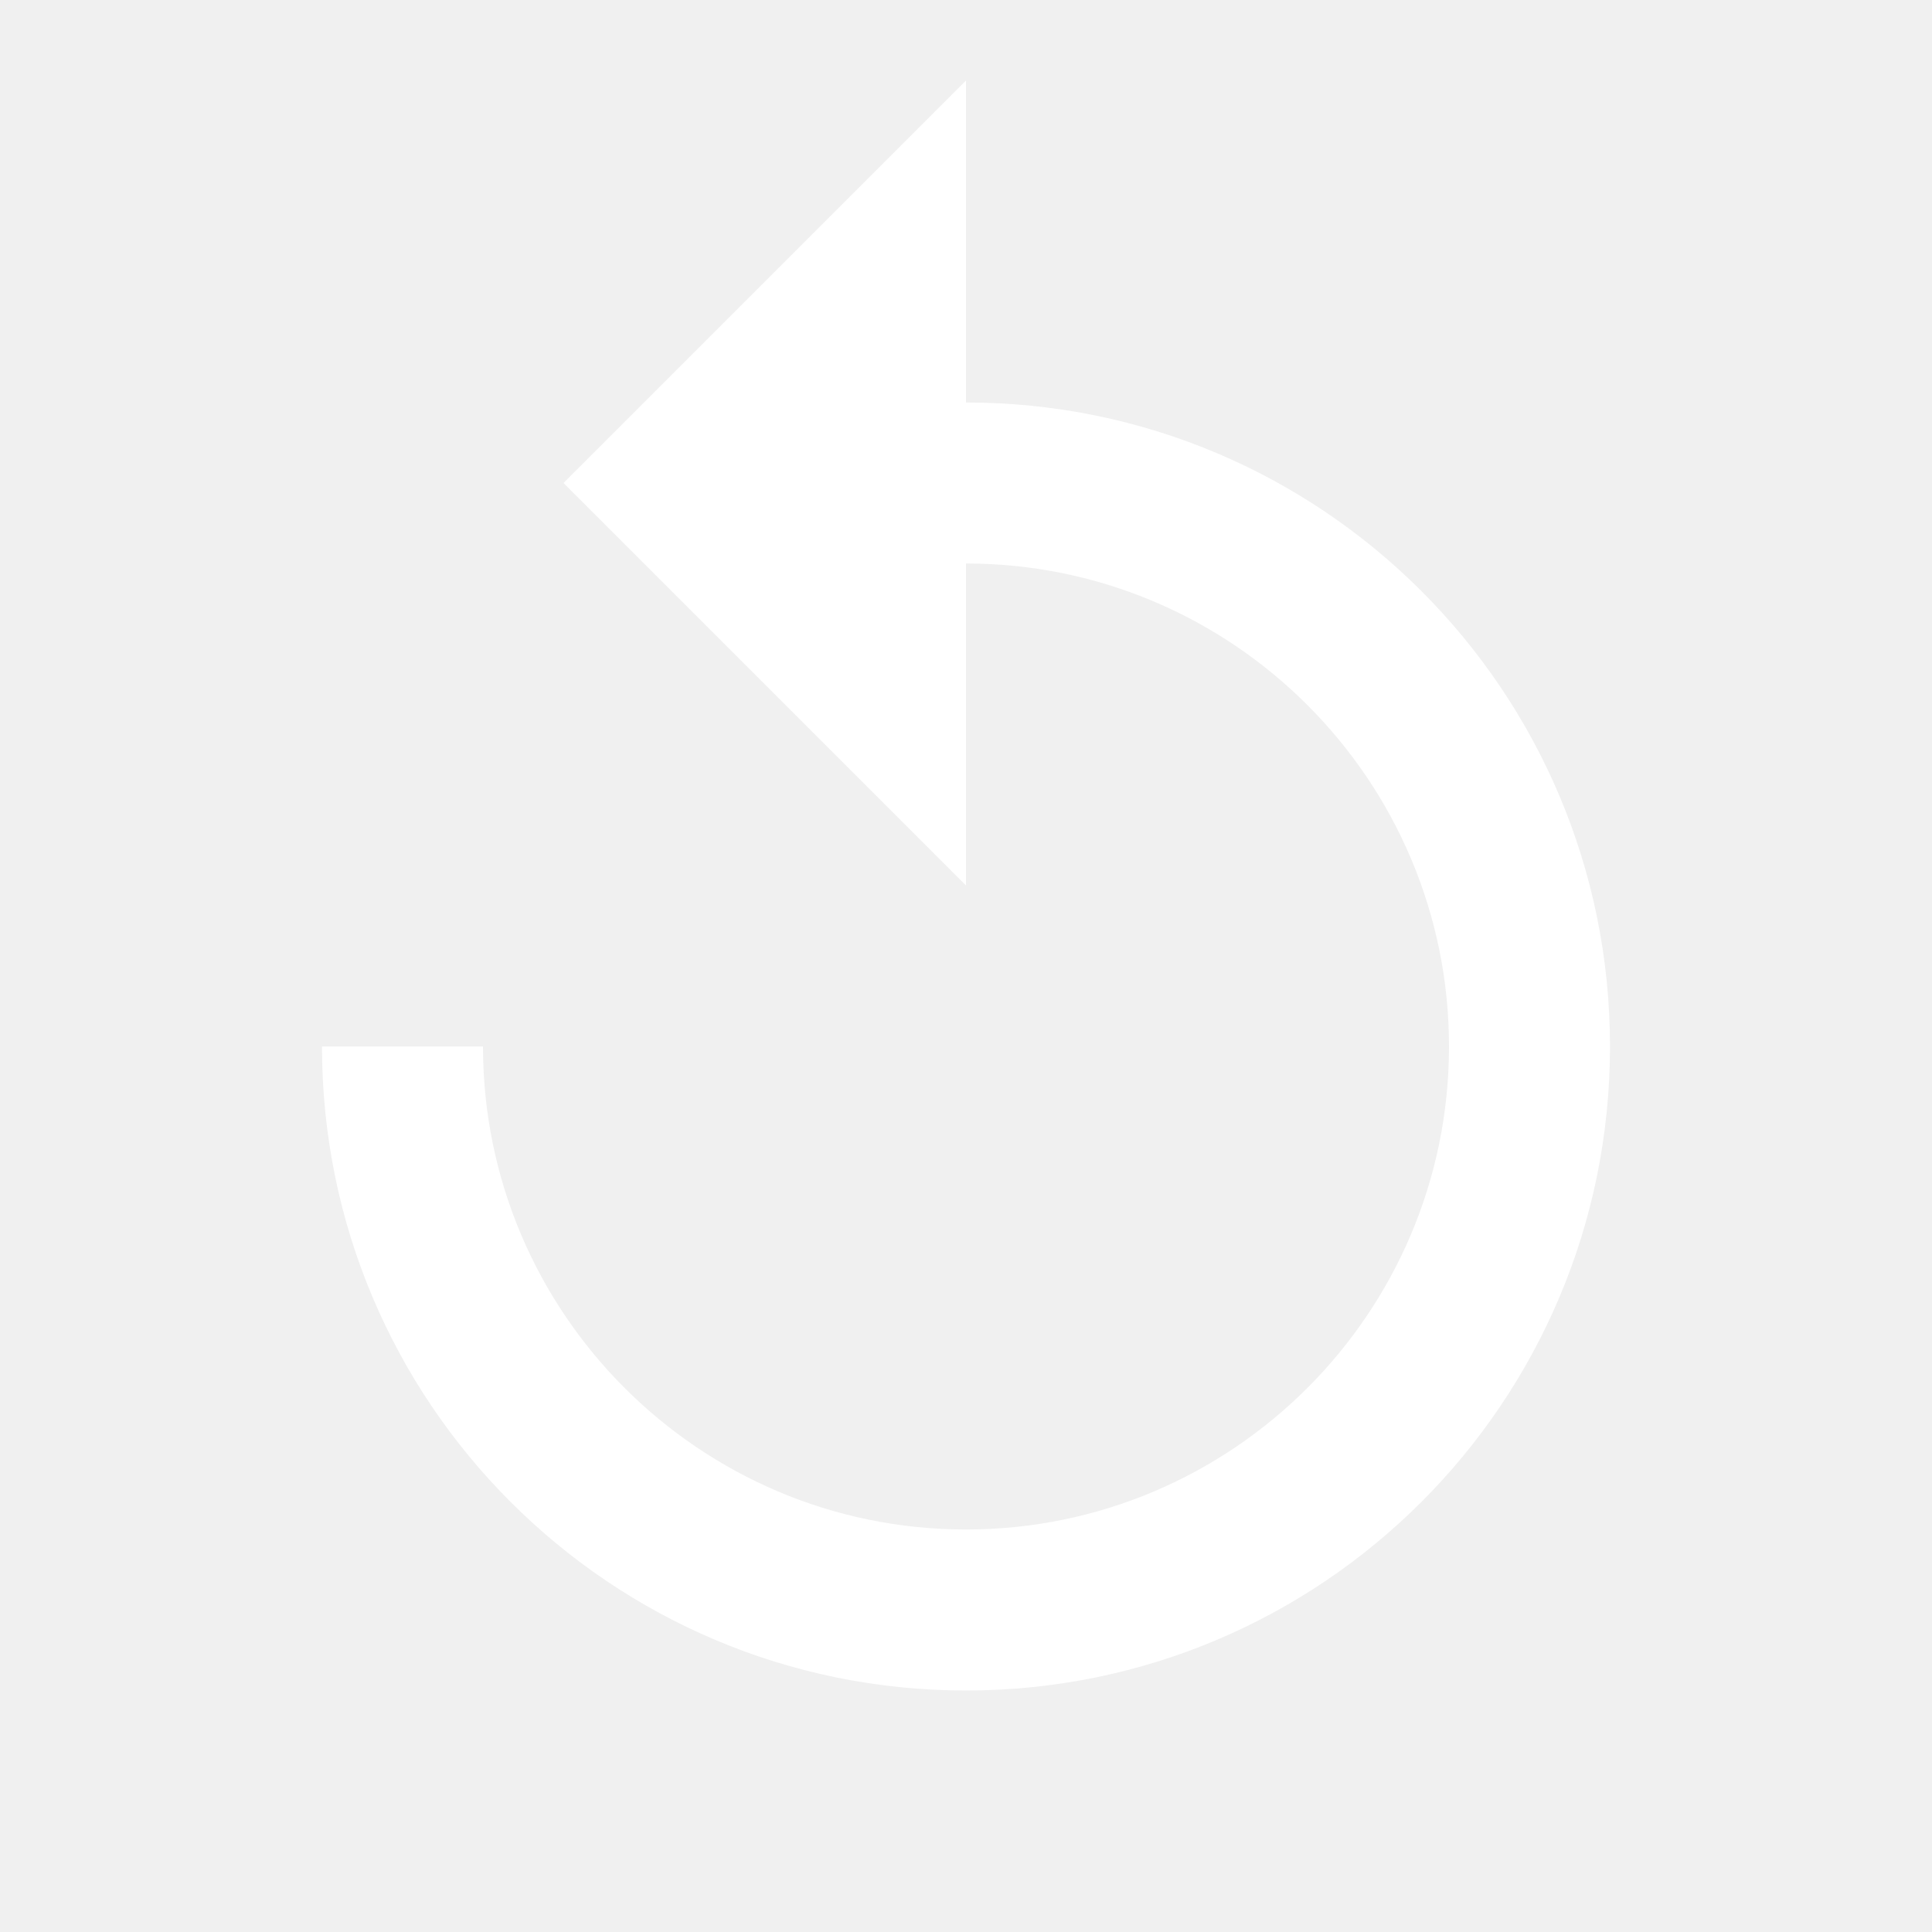
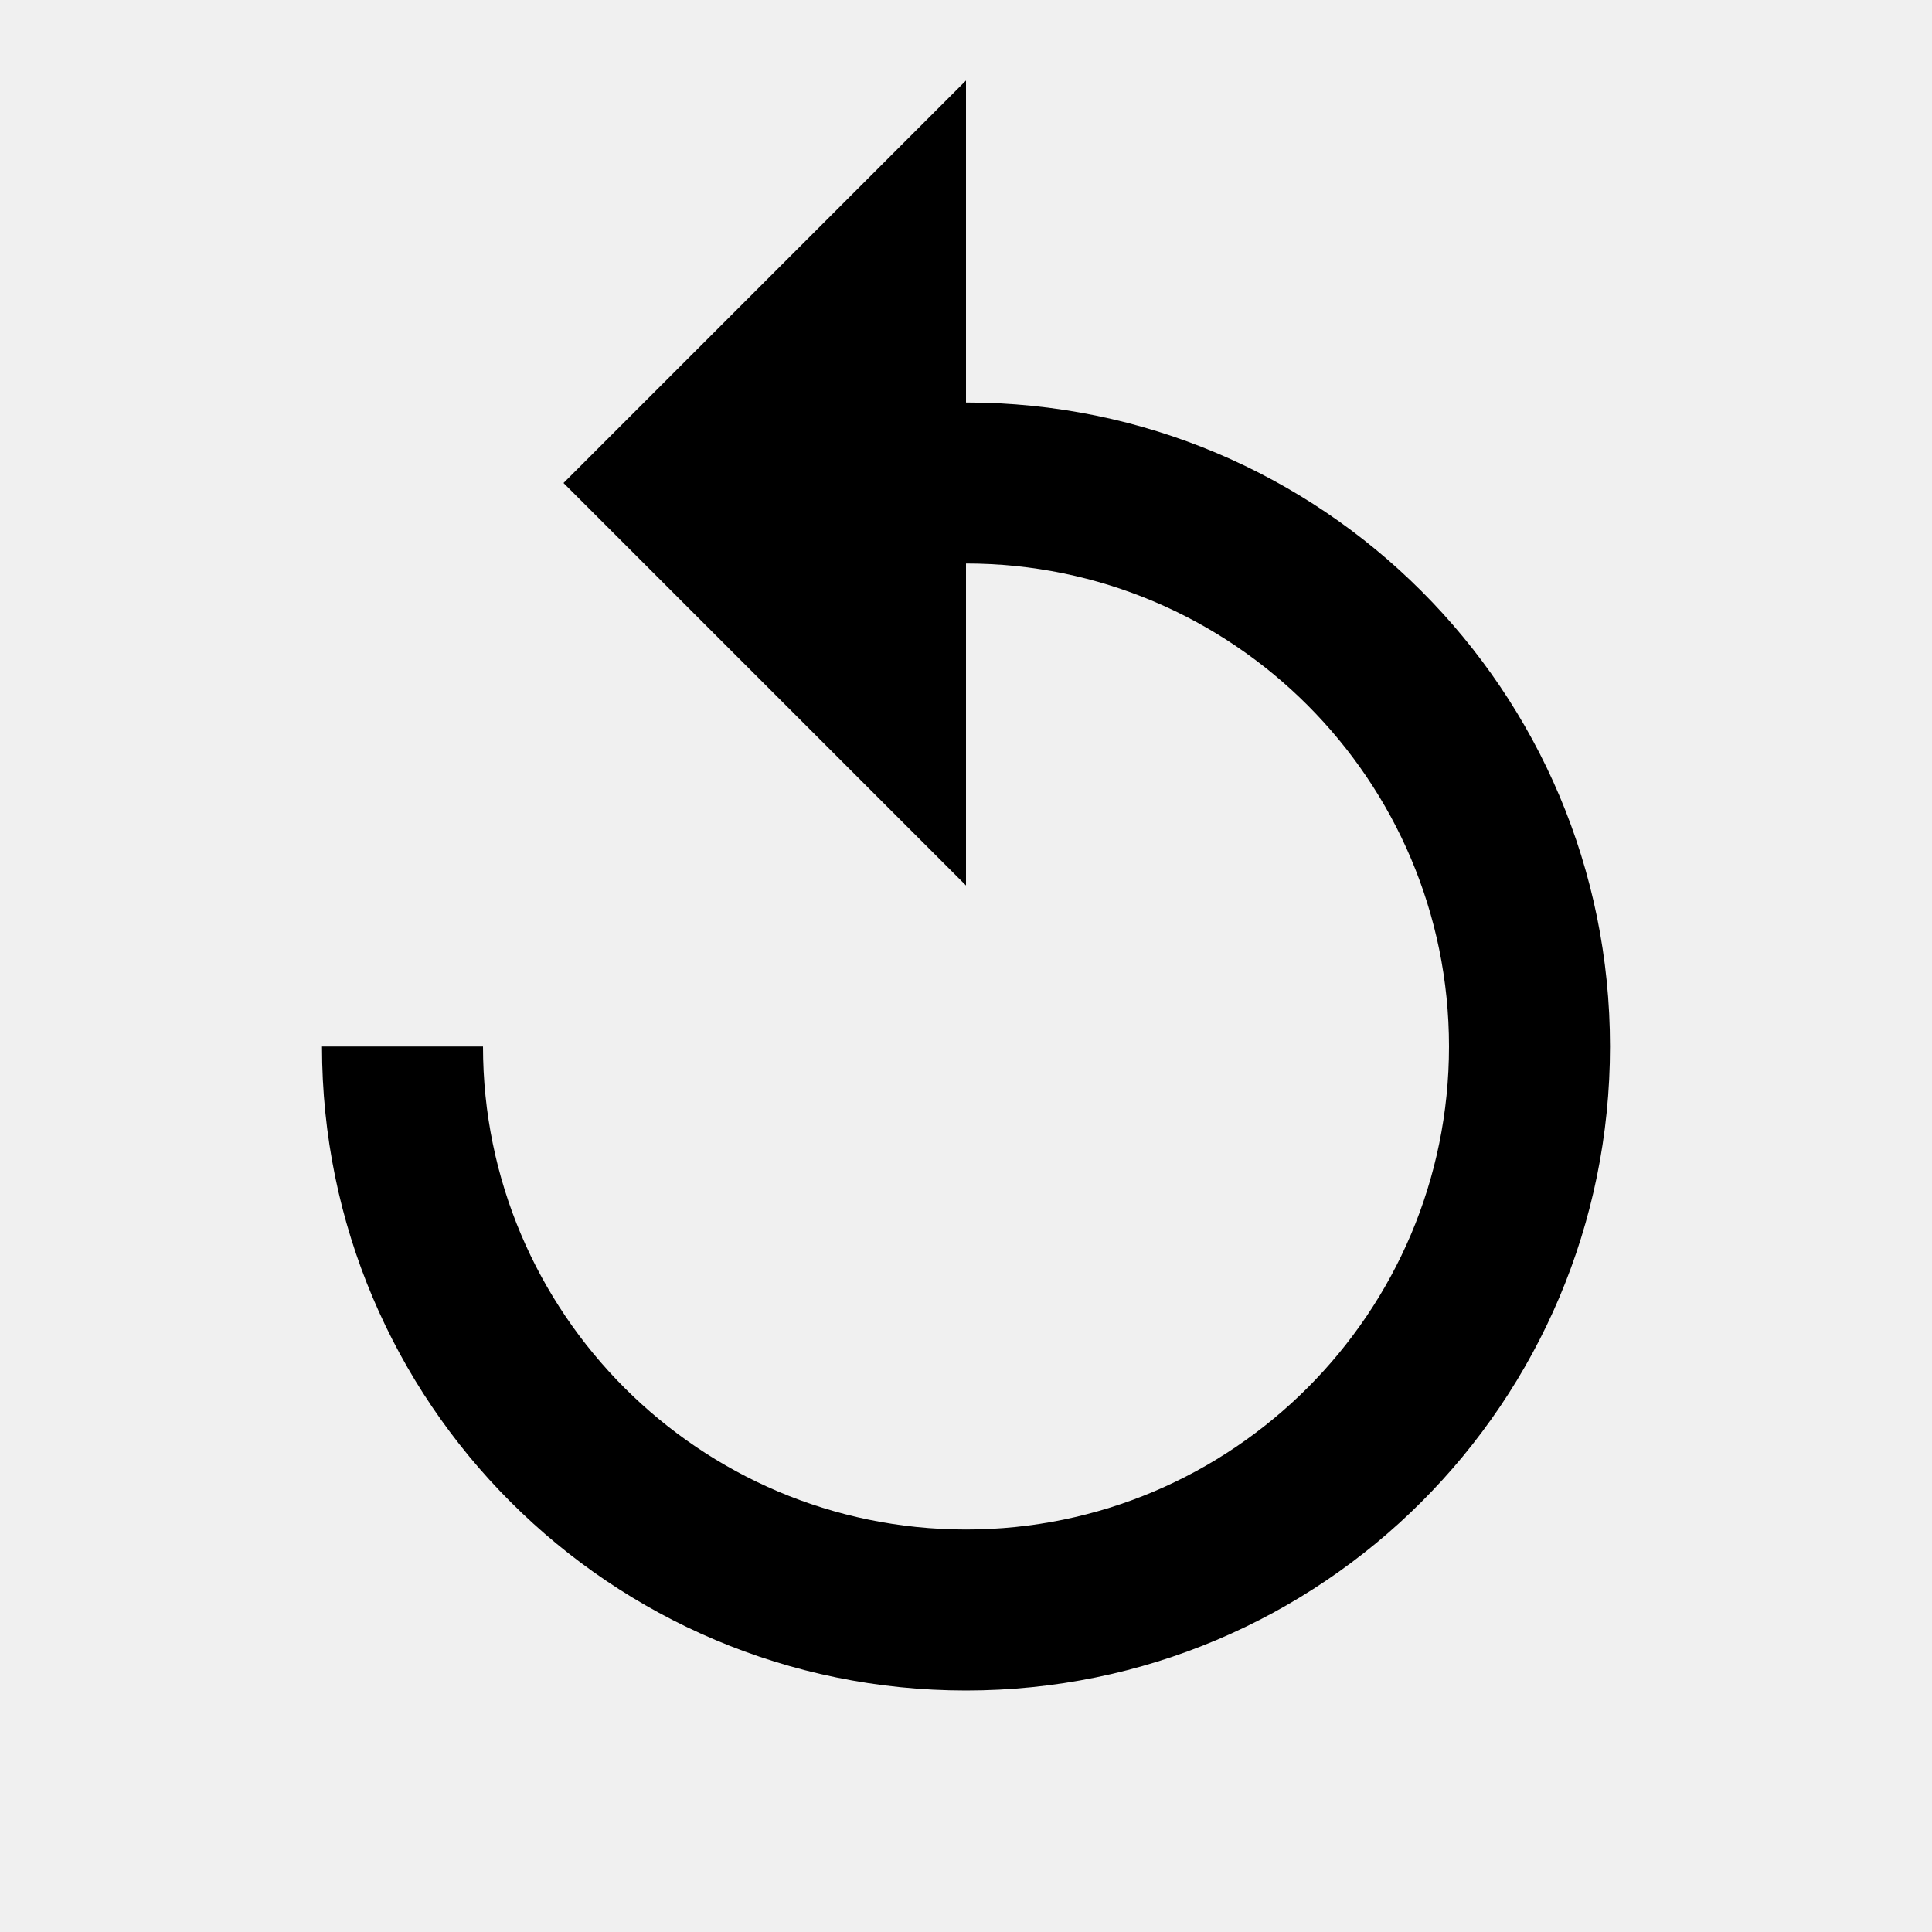
- <svg xmlns="http://www.w3.org/2000/svg" enable-background="new 0 0 24 24" height="24px" viewBox="0 0 24 24" width="24px" fill="#FFFFFF">
+ <svg xmlns="http://www.w3.org/2000/svg" enable-background="new 0 0 24 24" height="24px" viewBox="0 0 24 24" width="24px" fill="#000">
  <g>
    <rect fill="none" height="24" width="24" />
    <rect fill="none" height="24" width="24" />
    <rect fill="none" height="24" width="24" />
  </g>
  <g>
    <g />
    <path d="M12,5V1L7,6l5,5V7c3.31,0,6,2.69,6,6s-2.69,6-6,6s-6-2.69-6-6H4c0,4.42,3.58,8,8,8s8-3.58,8-8S16.42,5,12,5z" />
  </g>
</svg>
